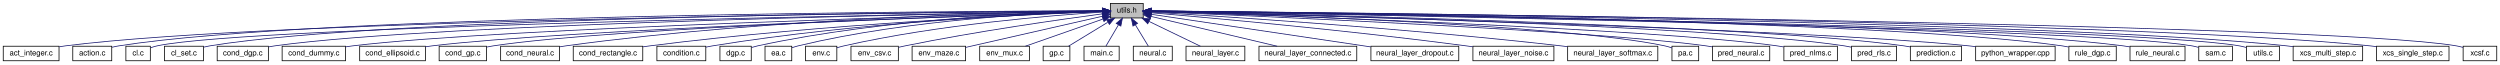
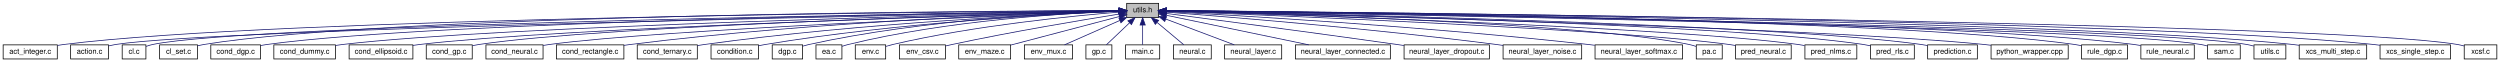
- <svg xmlns="http://www.w3.org/2000/svg" xmlns:xlink="http://www.w3.org/1999/xlink" width="3272pt" height="84pt" viewBox="0.00 0.00 3271.50 84.00">
+ <svg xmlns="http://www.w3.org/2000/svg" xmlns:xlink="http://www.w3.org/1999/xlink" width="3371pt" height="84pt" viewBox="0.00 0.00 3370.50 84.00">
  <g id="graph0" class="graph" transform="scale(1 1) rotate(0) translate(4 80)">
    <g id="node1" class="node">
-       <polygon fill="#bfbfbf" stroke="#000000" points="1449,-56.5 1449,-75.5 1492,-75.5 1492,-56.5 1449,-56.5" />
-       <text text-anchor="middle" x="1470.5" y="-63.5" font-family="Helvetica,sans-Serif" font-size="10.00" fill="#000000">utils.h</text>
+       <polygon fill="#bfbfbf" stroke="#000000" points="1515,-56.5 1515,-75.5 1558,-75.5 1558,-56.5 1515,-56.5" />
+       <text text-anchor="middle" x="1536.5" y="-63.5" font-family="Helvetica,sans-Serif" font-size="10.00" fill="#000000">utils.h</text>
    </g>
    <g id="node2" class="node">
      <g id="a_node2">
        <a xlink:href="act__integer_8c.html" target="_top" xlink:title="integer action functions. ">
          <polygon fill="none" stroke="#000000" points="0,-.5 0,-19.5 73,-19.5 73,-.5 0,-.5" />
          <text text-anchor="middle" x="36.5" y="-7.5" font-family="Helvetica,sans-Serif" font-size="10.00" fill="#000000">act_integer.c</text>
        </a>
      </g>
    </g>
    <g id="edge1" class="edge">
-       <path fill="none" stroke="#191970" d="M1438.487,-65.747C1257.076,-64.191 356.541,-54.808 81.5,-20 78.8,-19.658 76.024,-19.231 73.239,-18.747" />
-       <polygon fill="#191970" stroke="#191970" points="1438.664,-69.249 1448.693,-65.833 1438.723,-62.249 1438.664,-69.249" />
+       <path fill="none" stroke="#191970" d="M1504.451,-65.802C1317.907,-64.528 370.382,-56.34 81.5,-20 78.8,-19.66 76.024,-19.235 73.239,-18.752" />
+       <polygon fill="#191970" stroke="#191970" points="1504.659,-69.304 1514.682,-65.87 1504.705,-62.304 1504.659,-69.304" />
    </g>
    <g id="node3" class="node">
      <g id="a_node3">
        <a xlink:href="action_8c.html" target="_top" xlink:title="Interface for classifier actions. ">
          <polygon fill="none" stroke="#000000" points="91,-.5 91,-19.5 142,-19.5 142,-.5 91,-.5" />
          <text text-anchor="middle" x="116.5" y="-7.5" font-family="Helvetica,sans-Serif" font-size="10.00" fill="#000000">action.c</text>
        </a>
      </g>
    </g>
    <g id="edge2" class="edge">
-       <path fill="none" stroke="#191970" d="M1438.69,-65.939C1263.105,-65.446 410.875,-60.948 151.5,-20 148.504,-19.527 145.401,-18.88 142.336,-18.14" />
-       <polygon fill="#191970" stroke="#191970" points="1438.809,-69.44 1448.818,-65.966 1438.827,-62.44 1438.809,-69.44" />
+       <path fill="none" stroke="#191970" d="M1504.648,-65.41C1310.402,-61.751 289.052,-41.599 151.5,-20 148.503,-19.529 145.4,-18.884 142.335,-18.145" />
+       <polygon fill="#191970" stroke="#191970" points="1504.702,-68.912 1514.766,-65.6 1504.833,-61.913 1504.702,-68.912" />
    </g>
    <g id="node4" class="node">
      <g id="a_node4">
        <a xlink:href="cl_8c.html" target="_top" xlink:title="Functions operating on classifiers. ">
          <polygon fill="none" stroke="#000000" points="160.5,-.5 160.5,-19.5 192.5,-19.5 192.5,-.5 160.5,-.5" />
          <text text-anchor="middle" x="176.5" y="-7.5" font-family="Helvetica,sans-Serif" font-size="10.00" fill="#000000">cl.c</text>
        </a>
      </g>
    </g>
    <g id="edge3" class="edge">
-       <path fill="none" stroke="#191970" d="M1438.719,-65.5C1254.319,-62.515 325.742,-46.27 201.5,-20 198.573,-19.381 195.547,-18.447 192.654,-17.393" />
-       <polygon fill="#191970" stroke="#191970" points="1438.786,-69.002 1448.841,-65.663 1438.899,-62.003 1438.786,-69.002" />
+       <path fill="none" stroke="#191970" d="M1504.58,-65.559C1314.217,-62.844 332.564,-47.589 201.5,-20 198.572,-19.384 195.546,-18.451 192.653,-17.398" />
+       <polygon fill="#191970" stroke="#191970" points="1504.711,-69.061 1514.759,-65.703 1504.81,-62.062 1504.711,-69.061" />
    </g>
    <g id="node5" class="node">
      <g id="a_node5">
        <a xlink:href="cl__set_8c.html" target="_top" xlink:title="Functions operating on sets of classifiers. ">
          <polygon fill="none" stroke="#000000" points="211,-.5 211,-19.5 262,-19.5 262,-.5 211,-.5" />
          <text text-anchor="middle" x="236.5" y="-7.5" font-family="Helvetica,sans-Serif" font-size="10.00" fill="#000000">cl_set.c</text>
        </a>
      </g>
    </g>
    <g id="edge4" class="edge">
-       <path fill="none" stroke="#191970" d="M1438.979,-65.847C1273.625,-64.883 505.049,-58.377 270.5,-20 267.828,-19.563 265.071,-18.981 262.335,-18.316" />
-       <polygon fill="#191970" stroke="#191970" points="1438.967,-69.347 1448.986,-65.903 1439.006,-62.347 1438.967,-69.347" />
+       <path fill="none" stroke="#191970" d="M1504.618,-65.918C1333.097,-65.316 518.626,-60.344 270.5,-20 267.828,-19.566 265.07,-18.985 262.334,-18.321" />
+       <polygon fill="#191970" stroke="#191970" points="1504.743,-69.419 1514.754,-65.951 1504.765,-62.419 1504.743,-69.419" />
    </g>
    <g id="node6" class="node">
      <g id="a_node6">
        <a xlink:href="cond__dgp_8c.html" target="_top" xlink:title="Dynamical GP graph condition functions. ">
          <polygon fill="none" stroke="#000000" points="280,-.5 280,-19.5 347,-19.5 347,-.5 280,-.5" />
          <text text-anchor="middle" x="313.5" y="-7.5" font-family="Helvetica,sans-Serif" font-size="10.00" fill="#000000">cond_dgp.c</text>
        </a>
      </g>
    </g>
    <g id="edge5" class="edge">
-       <path fill="none" stroke="#191970" d="M1438.761,-65.516C1280.226,-62.973 573.119,-50.11 355.5,-20 352.827,-19.63 350.075,-19.167 347.32,-18.643" />
-       <polygon fill="#191970" stroke="#191970" points="1438.754,-69.016 1448.808,-65.675 1438.865,-62.017 1438.754,-69.016" />
+       <path fill="none" stroke="#191970" d="M1504.493,-65.597C1339.814,-63.394 586.761,-51.726 355.5,-20 352.827,-19.633 350.075,-19.172 347.319,-18.65" />
+       <polygon fill="#191970" stroke="#191970" points="1504.854,-69.102 1514.9,-65.734 1504.947,-62.102 1504.854,-69.102" />
    </g>
    <g id="node7" class="node">
      <g id="a_node7">
        <a xlink:href="cond__dummy_8c.html" target="_top" xlink:title="Always-matching dummy condition functions. ">
          <polygon fill="none" stroke="#000000" points="365,-.5 365,-19.5 448,-19.5 448,-.5 365,-.5" />
          <text text-anchor="middle" x="406.5" y="-7.5" font-family="Helvetica,sans-Serif" font-size="10.00" fill="#000000">cond_dummy.c</text>
        </a>
      </g>
    </g>
    <g id="edge6" class="edge">
-       <path fill="none" stroke="#191970" d="M1438.418,-65.184C1288.299,-61.27 654.245,-43.624 457.5,-20 454.454,-19.634 451.318,-19.189 448.169,-18.693" />
-       <polygon fill="#191970" stroke="#191970" points="1438.678,-68.692 1448.765,-65.453 1438.859,-61.695 1438.678,-68.692" />
+       <path fill="none" stroke="#191970" d="M1504.341,-65.285C1348.185,-61.713 667.964,-44.975 457.5,-20 454.454,-19.639 451.317,-19.197 448.167,-18.702" />
+       <polygon fill="#191970" stroke="#191970" points="1504.589,-68.791 1514.665,-65.519 1504.747,-61.793 1504.589,-68.791" />
    </g>
    <g id="node8" class="node">
      <g id="a_node8">
        <a xlink:href="cond__ellipsoid_8c.html" target="_top" xlink:title="Hyperellipsoid condition functions. ">
          <polygon fill="none" stroke="#000000" points="466.5,-.5 466.5,-19.5 552.5,-19.5 552.5,-.5 466.5,-.5" />
          <text text-anchor="middle" x="509.5" y="-7.5" font-family="Helvetica,sans-Serif" font-size="10.00" fill="#000000">cond_ellipsoid.c</text>
        </a>
      </g>
    </g>
    <g id="edge7" class="edge">
-       <path fill="none" stroke="#191970" d="M1438.612,-64.984C1298.505,-60.429 736.75,-41.18 561.5,-20 558.579,-19.647 555.577,-19.226 552.557,-18.76" />
-       <polygon fill="#191970" stroke="#191970" points="1438.581,-68.485 1448.689,-65.31 1438.807,-61.489 1438.581,-68.485" />
+       <path fill="none" stroke="#191970" d="M1504.678,-65.111C1358.5,-60.934 750.491,-42.514 561.5,-20 558.579,-19.652 555.576,-19.235 552.556,-18.771" />
+       <polygon fill="#191970" stroke="#191970" points="1504.675,-68.612 1514.771,-65.398 1504.874,-61.615 1504.675,-68.612" />
    </g>
    <g id="node9" class="node">
      <g id="a_node9">
        <a xlink:href="cond__gp_8c.html" target="_top" xlink:title="Tree GP condition functions. ">
          <polygon fill="none" stroke="#000000" points="570.5,-.5 570.5,-19.5 632.5,-19.5 632.5,-.5 570.5,-.5" />
          <text text-anchor="middle" x="601.5" y="-7.5" font-family="Helvetica,sans-Serif" font-size="10.00" fill="#000000">cond_gp.c</text>
        </a>
      </g>
    </g>
    <g id="edge8" class="edge">
-       <path fill="none" stroke="#191970" d="M1438.468,-65.035C1305.871,-60.916 799.532,-43.917 641.5,-20 638.669,-19.572 635.746,-19.033 632.829,-18.429" />
-       <polygon fill="#191970" stroke="#191970" points="1438.646,-68.542 1448.749,-65.352 1438.861,-61.546 1438.646,-68.542" />
+       <path fill="none" stroke="#191970" d="M1504.2,-65.179C1364.677,-61.502 813.049,-45.605 641.5,-20 638.668,-19.577 635.745,-19.043 632.827,-18.441" />
+       <polygon fill="#191970" stroke="#191970" points="1504.525,-68.688 1514.613,-65.451 1504.708,-61.691 1504.525,-68.688" />
    </g>
    <g id="node10" class="node">
      <g id="a_node10">
        <a xlink:href="cond__neural_8c.html" target="_top" xlink:title="Multi-layer perceptron neural network condition functions. ">
          <polygon fill="none" stroke="#000000" points="651,-.5 651,-19.5 728,-19.5 728,-.5 651,-.5" />
          <text text-anchor="middle" x="689.5" y="-7.5" font-family="Helvetica,sans-Serif" font-size="10.00" fill="#000000">cond_neural.c</text>
        </a>
      </g>
    </g>
    <g id="edge9" class="edge">
-       <path fill="none" stroke="#191970" d="M1438.47,-65.671C1335.86,-64.258 1006.236,-56.943 736.5,-20 733.773,-19.626 730.967,-19.183 728.149,-18.694" />
-       <polygon fill="#191970" stroke="#191970" points="1438.725,-69.174 1448.769,-65.803 1438.814,-62.175 1438.725,-69.174" />
+       <path fill="none" stroke="#191970" d="M1504.762,-64.822C1375.591,-59.927 889.05,-40.493 736.5,-20 733.771,-19.634 730.966,-19.195 728.147,-18.71" />
+       <polygon fill="#191970" stroke="#191970" points="1504.669,-68.321 1514.794,-65.2 1504.933,-61.326 1504.669,-68.321" />
    </g>
    <g id="node11" class="node">
      <g id="a_node11">
        <a xlink:href="cond__rectangle_8c.html" target="_top" xlink:title="Hyperrectangle condition functions. ">
          <polygon fill="none" stroke="#000000" points="746,-.5 746,-19.5 837,-19.5 837,-.5 746,-.5" />
          <text text-anchor="middle" x="791.5" y="-7.5" font-family="Helvetica,sans-Serif" font-size="10.00" fill="#000000">cond_rectangle.c</text>
        </a>
      </g>
    </g>
    <g id="edge10" class="edge">
-       <path fill="none" stroke="#191970" d="M1438.82,-64.855C1346.927,-61.279 1072.462,-48.788 846.5,-20 843.419,-19.608 840.249,-19.157 837.061,-18.669" />
-       <polygon fill="#191970" stroke="#191970" points="1438.736,-68.354 1448.862,-65.239 1439.003,-61.359 1438.736,-68.354" />
+       <path fill="none" stroke="#191970" d="M1504.763,-65.204C1406.466,-62.457 1098.468,-51.733 845.5,-20 842.756,-19.656 839.942,-19.261 837.107,-18.832" />
+       <polygon fill="#191970" stroke="#191970" points="1504.828,-68.707 1514.919,-65.48 1505.018,-61.71 1504.828,-68.707" />
    </g>
    <g id="node12" class="node">
      <g id="a_node12">
-         <a xlink:href="condition_8c.html" target="_top" xlink:title="Interface for classifier conditions. ">
-           <polygon fill="none" stroke="#000000" points="855.5,-.5 855.5,-19.5 919.5,-19.5 919.5,-.5 855.5,-.5" />
-           <text text-anchor="middle" x="887.5" y="-7.5" font-family="Helvetica,sans-Serif" font-size="10.00" fill="#000000">condition.c</text>
+         <a xlink:href="cond__ternary_8c.html" target="_top" xlink:title="Ternary condition functions. ">
+           <polygon fill="none" stroke="#000000" points="855,-.5 855,-19.5 936,-19.5 936,-.5 855,-.5" />
+           <text text-anchor="middle" x="895.5" y="-7.5" font-family="Helvetica,sans-Serif" font-size="10.00" fill="#000000">cond_ternary.c</text>
        </a>
      </g>
    </g>
    <g id="edge11" class="edge">
-       <path fill="none" stroke="#191970" d="M1438.779,-65.02C1354.933,-62.061 1120.688,-51.4 928.5,-20 925.608,-19.527 922.618,-18.958 919.633,-18.335" />
-       <polygon fill="#191970" stroke="#191970" points="1438.808,-68.523 1448.922,-65.366 1439.047,-61.527 1438.808,-68.523" />
+       <path fill="none" stroke="#191970" d="M1504.723,-64.866C1415.939,-61.409 1157.858,-49.393 945.5,-20 942.431,-19.575 939.266,-19.08 936.09,-18.541" />
+       <polygon fill="#191970" stroke="#191970" points="1504.807,-68.371 1514.933,-65.254 1505.073,-61.377 1504.807,-68.371" />
    </g>
    <g id="node13" class="node">
      <g id="a_node13">
-         <a xlink:href="dgp_8c.html" target="_top" xlink:title="An implementation of dynamical GP graphs with fuzzy activation functions. ">
-           <polygon fill="none" stroke="#000000" points="938,-.5 938,-19.5 979,-19.5 979,-.5 938,-.5" />
-           <text text-anchor="middle" x="958.5" y="-7.5" font-family="Helvetica,sans-Serif" font-size="10.00" fill="#000000">dgp.c</text>
+         <a xlink:href="condition_8c.html" target="_top" xlink:title="Interface for classifier conditions. ">
+           <polygon fill="none" stroke="#000000" points="954.5,-.5 954.5,-19.5 1018.5,-19.5 1018.5,-.5 954.5,-.5" />
+           <text text-anchor="middle" x="986.5" y="-7.5" font-family="Helvetica,sans-Serif" font-size="10.00" fill="#000000">condition.c</text>
        </a>
      </g>
    </g>
    <g id="edge12" class="edge">
-       <path fill="none" stroke="#191970" d="M1438.4,-65.559C1360.312,-63.923 1154.574,-56.223 987.5,-20 984.793,-19.413 981.99,-18.652 979.241,-17.812" />
-       <polygon fill="#191970" stroke="#191970" points="1438.49,-69.061 1448.554,-65.752 1438.623,-62.063 1438.49,-69.061" />
+       <path fill="none" stroke="#191970" d="M1504.305,-64.758C1423.574,-61.282 1206.186,-49.695 1027.5,-20 1024.609,-19.52 1021.62,-18.945 1018.635,-18.318" />
+       <polygon fill="#191970" stroke="#191970" points="1504.634,-68.274 1514.772,-65.195 1504.927,-61.281 1504.634,-68.274" />
    </g>
    <g id="node14" class="node">
      <g id="a_node14">
-         <a xlink:href="ea_8c.html" target="_top" xlink:title="Evolutionary algorithm functions. ">
-           <polygon fill="none" stroke="#000000" points="997,-.5 997,-19.5 1032,-19.5 1032,-.5 997,-.5" />
-           <text text-anchor="middle" x="1014.5" y="-7.5" font-family="Helvetica,sans-Serif" font-size="10.00" fill="#000000">ea.c</text>
+         <a xlink:href="dgp_8c.html" target="_top" xlink:title="An implementation of dynamical GP graphs with fuzzy activation functions. ">
+           <polygon fill="none" stroke="#000000" points="1037,-.5 1037,-19.5 1078,-19.5 1078,-.5 1037,-.5" />
+           <text text-anchor="middle" x="1057.5" y="-7.5" font-family="Helvetica,sans-Serif" font-size="10.00" fill="#000000">dgp.c</text>
        </a>
      </g>
    </g>
    <g id="edge13" class="edge">
-       <path fill="none" stroke="#191970" d="M1438.453,-65.41C1366.353,-63.471 1186.279,-55.192 1040.5,-20 1037.773,-19.342 1034.947,-18.468 1032.208,-17.511" />
-       <polygon fill="#191970" stroke="#191970" points="1438.601,-68.915 1448.684,-65.662 1438.773,-61.917 1438.601,-68.915" />
+       <path fill="none" stroke="#191970" d="M1504.579,-65.252C1430.354,-62.968 1240.733,-53.998 1086.5,-20 1083.796,-19.404 1080.993,-18.637 1078.245,-17.794" />
+       <polygon fill="#191970" stroke="#191970" points="1504.578,-68.753 1514.675,-65.542 1504.78,-61.756 1504.578,-68.753" />
    </g>
    <g id="node15" class="node">
      <g id="a_node15">
-         <a xlink:href="env_8c.html" target="_top" xlink:title="Built-in problem environment interface. ">
-           <polygon fill="none" stroke="#000000" points="1050,-.5 1050,-19.5 1091,-19.5 1091,-.5 1050,-.5" />
-           <text text-anchor="middle" x="1070.5" y="-7.5" font-family="Helvetica,sans-Serif" font-size="10.00" fill="#000000">env.c</text>
+         <a xlink:href="ea_8c.html" target="_top" xlink:title="Evolutionary algorithm functions. ">
+           <polygon fill="none" stroke="#000000" points="1096,-.5 1096,-19.5 1131,-19.5 1131,-.5 1096,-.5" />
+           <text text-anchor="middle" x="1113.5" y="-7.5" font-family="Helvetica,sans-Serif" font-size="10.00" fill="#000000">ea.c</text>
        </a>
      </g>
    </g>
    <g id="edge14" class="edge">
-       <path fill="none" stroke="#191970" d="M1438.663,-64.172C1374.167,-60.003 1223.738,-47.91 1100.5,-20 1097.394,-19.297 1094.156,-18.399 1091.005,-17.43" />
-       <polygon fill="#191970" stroke="#191970" points="1438.772,-67.685 1448.972,-64.817 1439.21,-60.699 1438.772,-67.685" />
+       <path fill="none" stroke="#191970" d="M1504.563,-65.018C1436.501,-62.337 1272.524,-52.731 1139.5,-20 1136.776,-19.33 1133.952,-18.45 1131.213,-17.49" />
+       <polygon fill="#191970" stroke="#191970" points="1504.521,-68.519 1514.643,-65.392 1504.78,-61.524 1504.521,-68.519" />
    </g>
    <g id="node16" class="node">
      <g id="a_node16">
-         <a xlink:href="env__csv_8c.html" target="_top" xlink:title="CSV input file handling functions. ">
-           <polygon fill="none" stroke="#000000" points="1109.5,-.5 1109.5,-19.5 1171.5,-19.5 1171.5,-.5 1109.5,-.5" />
-           <text text-anchor="middle" x="1140.5" y="-7.5" font-family="Helvetica,sans-Serif" font-size="10.00" fill="#000000">env_csv.c</text>
+         <a xlink:href="env_8c.html" target="_top" xlink:title="Built-in problem environment interface. ">
+           <polygon fill="none" stroke="#000000" points="1149,-.5 1149,-19.5 1190,-19.5 1190,-.5 1149,-.5" />
+           <text text-anchor="middle" x="1169.5" y="-7.5" font-family="Helvetica,sans-Serif" font-size="10.00" fill="#000000">env.c</text>
        </a>
      </g>
    </g>
    <g id="edge15" class="edge">
-       <path fill="none" stroke="#191970" d="M1438.703,-61.886C1385.162,-54.751 1273.725,-39.009 1180.5,-20 1177.695,-19.428 1174.789,-18.791 1171.884,-18.122" />
-       <polygon fill="#191970" stroke="#191970" points="1438.547,-65.396 1448.919,-63.236 1439.464,-58.456 1438.547,-65.396" />
+       <path fill="none" stroke="#191970" d="M1504.966,-63.666C1444.897,-58.787 1310.179,-45.764 1199.5,-20 1196.399,-19.278 1193.163,-18.37 1190.012,-17.397" />
+       <polygon fill="#191970" stroke="#191970" points="1504.712,-67.157 1514.957,-64.458 1505.265,-60.179 1504.712,-67.157" />
    </g>
    <g id="node17" class="node">
      <g id="a_node17">
-         <a xlink:href="env__maze_8c.html" target="_top" xlink:title="The discrete maze problem environment module. ">
-           <polygon fill="none" stroke="#000000" points="1189.5,-.5 1189.5,-19.5 1259.5,-19.5 1259.5,-.5 1189.5,-.5" />
-           <text text-anchor="middle" x="1224.5" y="-7.5" font-family="Helvetica,sans-Serif" font-size="10.00" fill="#000000">env_maze.c</text>
+         <a xlink:href="env__csv_8c.html" target="_top" xlink:title="CSV input file handling functions. ">
+           <polygon fill="none" stroke="#000000" points="1208.5,-.5 1208.5,-19.5 1270.5,-19.5 1270.5,-.5 1208.5,-.5" />
+           <text text-anchor="middle" x="1239.5" y="-7.5" font-family="Helvetica,sans-Serif" font-size="10.00" fill="#000000">env_csv.c</text>
        </a>
      </g>
    </g>
    <g id="edge16" class="edge">
-       <path fill="none" stroke="#191970" d="M1438.634,-58.746C1392.503,-48.245 1307.417,-28.875 1259.56,-17.981" />
-       <polygon fill="#191970" stroke="#191970" points="1438.142,-62.223 1448.669,-61.03 1439.696,-55.398 1438.142,-62.223" />
+       <path fill="none" stroke="#191970" d="M1504.822,-61.041C1456.174,-53.264 1360.225,-37.294 1279.5,-20 1276.7,-19.4 1273.799,-18.744 1270.896,-18.063" />
+       <polygon fill="#191970" stroke="#191970" points="1504.316,-64.504 1514.742,-62.617 1505.415,-57.591 1504.316,-64.504" />
    </g>
    <g id="node18" class="node">
      <g id="a_node18">
-         <a xlink:href="env__mux_8c.html" target="_top" xlink:title="The real multiplexer problem environment. ">
-           <polygon fill="none" stroke="#000000" points="1278,-.5 1278,-19.5 1343,-19.5 1343,-.5 1278,-.5" />
-           <text text-anchor="middle" x="1310.5" y="-7.5" font-family="Helvetica,sans-Serif" font-size="10.00" fill="#000000">env_mux.c</text>
+         <a xlink:href="env__maze_8c.html" target="_top" xlink:title="The discrete maze problem environment module. ">
+           <polygon fill="none" stroke="#000000" points="1288.5,-.5 1288.5,-19.5 1358.5,-19.5 1358.5,-.5 1288.5,-.5" />
+           <text text-anchor="middle" x="1323.5" y="-7.5" font-family="Helvetica,sans-Serif" font-size="10.00" fill="#000000">env_maze.c</text>
        </a>
      </g>
    </g>
    <g id="edge17" class="edge">
-       <path fill="none" stroke="#191970" d="M1439.137,-55.023C1409.661,-44.706 1365.989,-29.421 1337.884,-19.584" />
-       <polygon fill="#191970" stroke="#191970" points="1438.327,-58.447 1448.922,-58.448 1440.639,-51.84 1438.327,-58.447" />
+       <path fill="none" stroke="#191970" d="M1505.11,-57.747C1465.969,-47.457 1399.26,-29.918 1358.505,-19.203" />
+       <polygon fill="#191970" stroke="#191970" points="1504.343,-61.164 1514.904,-60.322 1506.123,-54.395 1504.343,-61.164" />
    </g>
    <g id="node19" class="node">
      <g id="a_node19">
-         <a xlink:href="gp_8c.html" target="_top" xlink:title="An implementation of GP trees based upon TinyGP. ">
-           <polygon fill="none" stroke="#000000" points="1361,-.5 1361,-19.5 1396,-19.5 1396,-.5 1361,-.5" />
-           <text text-anchor="middle" x="1378.5" y="-7.5" font-family="Helvetica,sans-Serif" font-size="10.00" fill="#000000">gp.c</text>
+         <a xlink:href="env__mux_8c.html" target="_top" xlink:title="The real multiplexer problem environment. ">
+           <polygon fill="none" stroke="#000000" points="1377,-.5 1377,-19.5 1442,-19.5 1442,-.5 1377,-.5" />
+           <text text-anchor="middle" x="1409.5" y="-7.5" font-family="Helvetica,sans-Serif" font-size="10.00" fill="#000000">env_mux.c</text>
        </a>
      </g>
    </g>
    <g id="edge18" class="edge">
-       <path fill="none" stroke="#191970" d="M1445.478,-50.769C1429.175,-40.846 1408.399,-28.199 1394.341,-19.643" />
-       <polygon fill="#191970" stroke="#191970" points="1444.113,-54.036 1454.475,-56.245 1447.753,-48.056 1444.113,-54.036" />
+       <path fill="none" stroke="#191970" d="M1505.61,-52.379C1482.551,-42.212 1451.62,-28.573 1431.149,-19.546" />
+       <polygon fill="#191970" stroke="#191970" points="1504.394,-55.668 1514.956,-56.5 1507.218,-49.263 1504.394,-55.668" />
    </g>
    <g id="node20" class="node">
      <g id="a_node20">
-         <a xlink:href="main_8c.html" target="_top" xlink:title="Main function for stand-alone binary execution. ">
-           <polygon fill="none" stroke="#000000" points="1414.5,-.5 1414.5,-19.5 1460.5,-19.5 1460.5,-.5 1414.5,-.5" />
-           <text text-anchor="middle" x="1437.5" y="-7.5" font-family="Helvetica,sans-Serif" font-size="10.00" fill="#000000">main.c</text>
+         <a xlink:href="gp_8c.html" target="_top" xlink:title="An implementation of GP trees based upon TinyGP. ">
+           <polygon fill="none" stroke="#000000" points="1460,-.5 1460,-19.5 1495,-19.5 1495,-.5 1460,-.5" />
+           <text text-anchor="middle" x="1477.5" y="-7.5" font-family="Helvetica,sans-Serif" font-size="10.00" fill="#000000">gp.c</text>
        </a>
      </g>
    </g>
    <g id="edge19" class="edge">
-       <path fill="none" stroke="#191970" d="M1459.675,-47.63C1454.17,-38.289 1447.706,-27.32 1443.182,-19.643" />
-       <polygon fill="#191970" stroke="#191970" points="1456.659,-49.407 1464.752,-56.245 1462.69,-45.853 1456.659,-49.407" />
+       <path fill="none" stroke="#191970" d="M1518.969,-49.361C1508.762,-39.673 1496.253,-27.799 1487.659,-19.643" />
+       <polygon fill="#191970" stroke="#191970" points="1516.56,-51.9 1526.223,-56.245 1521.379,-46.823 1516.56,-51.9" />
    </g>
    <g id="node21" class="node">
      <g id="a_node21">
-         <a xlink:href="neural_8c.html" target="_top" xlink:title="An implementation of a multi-layer perceptron neural network. ">
-           <polygon fill="none" stroke="#000000" points="1479,-.5 1479,-19.5 1530,-19.5 1530,-.5 1479,-.5" />
-           <text text-anchor="middle" x="1504.5" y="-7.5" font-family="Helvetica,sans-Serif" font-size="10.00" fill="#000000">neural.c</text>
+         <a xlink:href="main_8c.html" target="_top" xlink:title="Main function for stand-alone binary execution. ">
+           <polygon fill="none" stroke="#000000" points="1513.5,-.5 1513.5,-19.5 1559.5,-19.5 1559.5,-.5 1513.5,-.5" />
+           <text text-anchor="middle" x="1536.5" y="-7.5" font-family="Helvetica,sans-Serif" font-size="10.00" fill="#000000">main.c</text>
        </a>
      </g>
    </g>
    <g id="edge20" class="edge">
-       <path fill="none" stroke="#191970" d="M1481.653,-47.63C1487.325,-38.289 1493.985,-27.32 1498.646,-19.643" />
-       <polygon fill="#191970" stroke="#191970" points="1478.62,-45.881 1476.422,-56.245 1484.604,-49.514 1478.62,-45.881" />
+       <path fill="none" stroke="#191970" d="M1536.5,-46.157C1536.5,-37.155 1536.5,-26.92 1536.5,-19.643" />
+       <polygon fill="#191970" stroke="#191970" points="1533,-46.245 1536.5,-56.245 1540,-46.246 1533,-46.245" />
    </g>
    <g id="node22" class="node">
      <g id="a_node22">
-         <a xlink:href="neural__layer_8c.html" target="_top" xlink:title="Interface for neural network layers. ">
-           <polygon fill="none" stroke="#000000" points="1548,-.5 1548,-19.5 1625,-19.5 1625,-.5 1548,-.5" />
-           <text text-anchor="middle" x="1586.5" y="-7.5" font-family="Helvetica,sans-Serif" font-size="10.00" fill="#000000">neural_layer.c</text>
+         <a xlink:href="neural_8c.html" target="_top" xlink:title="An implementation of a multi-layer perceptron neural network. ">
+           <polygon fill="none" stroke="#000000" points="1578,-.5 1578,-19.5 1629,-19.5 1629,-.5 1578,-.5" />
+           <text text-anchor="middle" x="1603.5" y="-7.5" font-family="Helvetica,sans-Serif" font-size="10.00" fill="#000000">neural.c</text>
        </a>
      </g>
    </g>
    <g id="edge21" class="edge">
-       <path fill="none" stroke="#191970" d="M1499.554,-51.974C1520.556,-41.835 1548.369,-28.408 1566.819,-19.501" />
-       <polygon fill="#191970" stroke="#191970" points="1497.925,-48.874 1490.441,-56.373 1500.968,-55.178 1497.925,-48.874" />
+       <path fill="none" stroke="#191970" d="M1556.068,-49.645C1567.72,-39.906 1582.108,-27.88 1591.963,-19.643" />
+       <polygon fill="#191970" stroke="#191970" points="1553.599,-47.147 1548.17,-56.245 1558.088,-52.518 1553.599,-47.147" />
    </g>
    <g id="node23" class="node">
      <g id="a_node23">
-         <a xlink:href="neural__layer__connected_8c.html" target="_top" xlink:title="An implementation of a fully-connected layer of perceptrons. ">
-           <polygon fill="none" stroke="#000000" points="1643.5,-.5 1643.5,-19.5 1771.5,-19.5 1771.5,-.5 1643.5,-.5" />
-           <text text-anchor="middle" x="1707.5" y="-7.5" font-family="Helvetica,sans-Serif" font-size="10.00" fill="#000000">neural_layer_connected.c</text>
+         <a xlink:href="neural__layer_8c.html" target="_top" xlink:title="Interface for neural network layers. ">
+           <polygon fill="none" stroke="#000000" points="1647,-.5 1647,-19.5 1724,-19.5 1724,-.5 1647,-.5" />
+           <text text-anchor="middle" x="1685.5" y="-7.5" font-family="Helvetica,sans-Serif" font-size="10.00" fill="#000000">neural_layer.c</text>
        </a>
      </g>
    </g>
    <g id="edge22" class="edge">
-       <path fill="none" stroke="#191970" d="M1502.205,-58.508C1544.837,-48.435 1620.657,-30.52 1667.263,-19.508" />
-       <polygon fill="#191970" stroke="#191970" points="1501.299,-55.126 1492.372,-60.832 1502.909,-61.939 1501.299,-55.126" />
+       <path fill="none" stroke="#191970" d="M1567.677,-54.283C1595.095,-43.978 1634.511,-29.164 1660.063,-19.56" />
+       <polygon fill="#191970" stroke="#191970" points="1566.295,-51.063 1558.166,-57.857 1568.758,-57.615 1566.295,-51.063" />
    </g>
    <g id="node24" class="node">
      <g id="a_node24">
-         <a xlink:href="neural__layer__dropout_8c.html" target="_top" xlink:title="An implementation of a dropout layer. ">
-           <polygon fill="none" stroke="#000000" points="1790,-.5 1790,-19.5 1905,-19.5 1905,-.5 1790,-.5" />
-           <text text-anchor="middle" x="1847.5" y="-7.5" font-family="Helvetica,sans-Serif" font-size="10.00" fill="#000000">neural_layer_dropout.c</text>
+         <a xlink:href="neural__layer__connected_8c.html" target="_top" xlink:title="An implementation of a fully-connected layer of perceptrons. ">
+           <polygon fill="none" stroke="#000000" points="1742.5,-.5 1742.5,-19.5 1870.5,-19.5 1870.5,-.5 1742.5,-.5" />
+           <text text-anchor="middle" x="1806.5" y="-7.5" font-family="Helvetica,sans-Serif" font-size="10.00" fill="#000000">neural_layer_connected.c</text>
        </a>
      </g>
    </g>
    <g id="edge23" class="edge">
-       <path fill="none" stroke="#191970" d="M1502.338,-61.285C1558.508,-52.964 1678.879,-35.123 1780.5,-20 1783.524,-19.55 1786.626,-19.088 1789.757,-18.622" />
-       <polygon fill="#191970" stroke="#191970" points="1501.679,-57.844 1492.3,-62.772 1502.705,-64.769 1501.679,-57.844" />
+       <path fill="none" stroke="#191970" d="M1568.161,-59.433C1615.7,-49.573 1705.771,-30.892 1760.543,-19.532" />
+       <polygon fill="#191970" stroke="#191970" points="1567.22,-56.054 1558.139,-61.512 1568.641,-62.908 1567.22,-56.054" />
    </g>
    <g id="node25" class="node">
      <g id="a_node25">
-         <a xlink:href="neural__layer__noise_8c.html" target="_top" xlink:title="An implementation of a Gaussian noise adding layer. ">
-           <polygon fill="none" stroke="#000000" points="1923.5,-.5 1923.5,-19.5 2029.5,-19.5 2029.5,-.5 1923.5,-.5" />
-           <text text-anchor="middle" x="1976.5" y="-7.5" font-family="Helvetica,sans-Serif" font-size="10.00" fill="#000000">neural_layer_noise.c</text>
+         <a xlink:href="neural__layer__dropout_8c.html" target="_top" xlink:title="An implementation of a dropout layer. ">
+           <polygon fill="none" stroke="#000000" points="1889,-.5 1889,-19.5 2004,-19.5 2004,-.5 1889,-.5" />
+           <text text-anchor="middle" x="1946.5" y="-7.5" font-family="Helvetica,sans-Serif" font-size="10.00" fill="#000000">neural_layer_dropout.c</text>
        </a>
      </g>
    </g>
    <g id="edge24" class="edge">
-       <path fill="none" stroke="#191970" d="M1502.642,-63.3C1575.872,-57.009 1760.678,-40.357 1914.5,-20 1917.418,-19.614 1920.411,-19.198 1923.429,-18.763" />
-       <polygon fill="#191970" stroke="#191970" points="1501.932,-59.847 1492.266,-64.185 1502.527,-66.822 1501.932,-59.847" />
+       <path fill="none" stroke="#191970" d="M1568.256,-61.901C1628.824,-54.048 1765.019,-36.219 1879.5,-20 1882.528,-19.571 1885.631,-19.126 1888.764,-18.673" />
+       <polygon fill="#191970" stroke="#191970" points="1567.653,-58.45 1558.186,-63.205 1568.553,-65.392 1567.653,-58.45" />
    </g>
    <g id="node26" class="node">
      <g id="a_node26">
-         <a xlink:href="neural__layer__softmax_8c.html" target="_top" xlink:title="An implementation of a softmax layer. ">
-           <polygon fill="none" stroke="#000000" points="2047.5,-.5 2047.5,-19.5 2165.5,-19.5 2165.5,-.5 2047.5,-.5" />
-           <text text-anchor="middle" x="2106.5" y="-7.5" font-family="Helvetica,sans-Serif" font-size="10.00" fill="#000000">neural_layer_softmax.c</text>
+         <a xlink:href="neural__layer__noise_8c.html" target="_top" xlink:title="An implementation of a Gaussian noise adding layer. ">
+           <polygon fill="none" stroke="#000000" points="2022.5,-.5 2022.5,-19.5 2128.5,-19.5 2128.5,-.5 2022.5,-.5" />
+           <text text-anchor="middle" x="2075.5" y="-7.5" font-family="Helvetica,sans-Serif" font-size="10.00" fill="#000000">neural_layer_noise.c</text>
        </a>
      </g>
    </g>
    <g id="edge25" class="edge">
-       <path fill="none" stroke="#191970" d="M1502.422,-64.147C1588.9,-58.969 1834.884,-43.192 2038.5,-20 2041.345,-19.676 2044.255,-19.325 2047.192,-18.954" />
-       <polygon fill="#191970" stroke="#191970" points="1501.992,-60.666 1492.217,-64.753 1502.407,-67.654 1501.992,-60.666" />
+       <path fill="none" stroke="#191970" d="M1568.424,-63.629C1645.245,-57.769 1846.425,-41.508 2013.5,-20 2016.42,-19.624 2019.413,-19.216 2022.432,-18.788" />
+       <polygon fill="#191970" stroke="#191970" points="1568.133,-60.141 1558.426,-64.386 1568.662,-67.121 1568.133,-60.141" />
    </g>
    <g id="node27" class="node">
      <g id="a_node27">
-         <a xlink:href="pa_8c.html" target="_top" xlink:title="Prediction array functions. ">
-           <polygon fill="none" stroke="#000000" points="2184,-.5 2184,-19.5 2219,-19.5 2219,-.5 2184,-.5" />
-           <text text-anchor="middle" x="2201.5" y="-7.5" font-family="Helvetica,sans-Serif" font-size="10.00" fill="#000000">pa.c</text>
+         <a xlink:href="neural__layer__softmax_8c.html" target="_top" xlink:title="An implementation of a softmax layer. ">
+           <polygon fill="none" stroke="#000000" points="2146.5,-.5 2146.5,-19.5 2264.5,-19.5 2264.5,-.5 2146.5,-.5" />
+           <text text-anchor="middle" x="2205.5" y="-7.5" font-family="Helvetica,sans-Serif" font-size="10.00" fill="#000000">neural_layer_softmax.c</text>
        </a>
      </g>
    </g>
    <g id="edge26" class="edge">
-       <path fill="none" stroke="#191970" d="M1502.285,-65.143C1621.701,-61.734 2043.378,-47.945 2174.5,-20 2177.629,-19.333 2180.881,-18.375 2183.999,-17.312" />
-       <polygon fill="#191970" stroke="#191970" points="1501.9,-61.652 1492.002,-65.432 1502.097,-68.65 1501.9,-61.652" />
+       <path fill="none" stroke="#191970" d="M1568.159,-64.356C1657.706,-59.537 1920.388,-44.243 2137.5,-20 2140.346,-19.682 2143.256,-19.336 2146.193,-18.97" />
+       <polygon fill="#191970" stroke="#191970" points="1567.911,-60.864 1558.112,-64.891 1568.284,-67.854 1567.911,-60.864" />
    </g>
    <g id="node28" class="node">
      <g id="a_node28">
-         <a xlink:href="pred__neural_8c.html" target="_top" xlink:title="Multi-layer perceptron neural network prediction functions. ">
-           <polygon fill="none" stroke="#000000" points="2237,-.5 2237,-19.5 2312,-19.5 2312,-.5 2237,-.5" />
-           <text text-anchor="middle" x="2274.5" y="-7.5" font-family="Helvetica,sans-Serif" font-size="10.00" fill="#000000">pred_neural.c</text>
+         <a xlink:href="pa_8c.html" target="_top" xlink:title="Prediction array functions. ">
+           <polygon fill="none" stroke="#000000" points="2283,-.5 2283,-19.5 2318,-19.5 2318,-.5 2283,-.5" />
+           <text text-anchor="middle" x="2300.5" y="-7.5" font-family="Helvetica,sans-Serif" font-size="10.00" fill="#000000">pa.c</text>
        </a>
      </g>
    </g>
    <g id="edge27" class="edge">
-       <path fill="none" stroke="#191970" d="M1502.171,-64.728C1626.93,-59.615 2084.628,-39.884 2228.5,-20 2231.253,-19.62 2234.085,-19.164 2236.928,-18.659" />
-       <polygon fill="#191970" stroke="#191970" points="1501.976,-61.233 1492.127,-65.137 1502.261,-68.227 1501.976,-61.233" />
+       <path fill="none" stroke="#191970" d="M1568.574,-65.243C1691.934,-62.138 2135.772,-49.143 2273.5,-20 2276.532,-19.358 2279.679,-18.441 2282.708,-17.419" />
+       <polygon fill="#191970" stroke="#191970" points="1568.208,-61.751 1558.298,-65.497 1568.381,-68.749 1568.208,-61.751" />
    </g>
    <g id="node29" class="node">
      <g id="a_node29">
-         <a xlink:href="pred__nlms_8c.html" target="_top" xlink:title="Normalised least mean squares prediction functions. ">
-           <polygon fill="none" stroke="#000000" points="2330.5,-.5 2330.5,-19.5 2400.5,-19.5 2400.5,-.5 2330.5,-.5" />
-           <text text-anchor="middle" x="2365.5" y="-7.5" font-family="Helvetica,sans-Serif" font-size="10.00" fill="#000000">pred_nlms.c</text>
+         <a xlink:href="pred__neural_8c.html" target="_top" xlink:title="Multi-layer perceptron neural network prediction functions. ">
+           <polygon fill="none" stroke="#000000" points="2336,-.5 2336,-19.5 2411,-19.5 2411,-.5 2336,-.5" />
+           <text text-anchor="middle" x="2373.5" y="-7.5" font-family="Helvetica,sans-Serif" font-size="10.00" fill="#000000">pred_neural.c</text>
        </a>
      </g>
    </g>
    <g id="edge28" class="edge">
-       <path fill="none" stroke="#191970" d="M1502.074,-65.011C1636.101,-60.702 2158.496,-42.761 2321.5,-20 2324.293,-19.61 2327.171,-19.132 2330.054,-18.598" />
-       <polygon fill="#191970" stroke="#191970" points="1501.938,-61.514 1492.055,-65.331 1502.161,-68.51 1501.938,-61.514" />
+       <path fill="none" stroke="#191970" d="M1568.693,-64.799C1697.632,-59.888 2177.03,-40.602 2327.5,-20 2330.253,-19.623 2333.086,-19.17 2335.93,-18.667" />
+       <polygon fill="#191970" stroke="#191970" points="1568.189,-61.316 1558.329,-65.192 1568.454,-68.311 1568.189,-61.316" />
    </g>
    <g id="node30" class="node">
      <g id="a_node30">
-         <a xlink:href="pred__rls_8c.html" target="_top" xlink:title="Recursive least mean squares prediction functions. ">
-           <polygon fill="none" stroke="#000000" points="2419,-.5 2419,-19.5 2478,-19.5 2478,-.5 2419,-.5" />
-           <text text-anchor="middle" x="2448.5" y="-7.5" font-family="Helvetica,sans-Serif" font-size="10.00" fill="#000000">pred_rls.c</text>
+         <a xlink:href="pred__nlms_8c.html" target="_top" xlink:title="Normalised least mean squares prediction functions. ">
+           <polygon fill="none" stroke="#000000" points="2429.5,-.5 2429.5,-19.5 2499.5,-19.5 2499.5,-.5 2429.5,-.5" />
+           <text text-anchor="middle" x="2464.5" y="-7.5" font-family="Helvetica,sans-Serif" font-size="10.00" fill="#000000">pred_nlms.c</text>
        </a>
      </g>
    </g>
    <g id="edge29" class="edge">
-       <path fill="none" stroke="#191970" d="M1502.535,-65.3C1645.825,-62.036 2228.817,-47.303 2409.5,-20 2412.541,-19.541 2415.689,-18.944 2418.817,-18.27" />
-       <polygon fill="#191970" stroke="#191970" points="1502.165,-61.807 1492.246,-65.532 1502.323,-68.806 1502.165,-61.807" />
+       <path fill="none" stroke="#191970" d="M1568.39,-65.075C1706.145,-60.964 2250.799,-43.522 2420.5,-20 2423.293,-19.613 2426.171,-19.137 2429.055,-18.605" />
+       <polygon fill="#191970" stroke="#191970" points="1568.001,-61.584 1558.109,-65.379 1568.208,-68.582 1568.001,-61.584" />
    </g>
    <g id="node31" class="node">
      <g id="a_node31">
-         <a xlink:href="prediction_8c.html" target="_top" xlink:title="Interface for classifier predictions. ">
-           <polygon fill="none" stroke="#000000" points="2496,-.5 2496,-19.5 2563,-19.5 2563,-.5 2496,-.5" />
-           <text text-anchor="middle" x="2529.5" y="-7.5" font-family="Helvetica,sans-Serif" font-size="10.00" fill="#000000">prediction.c</text>
+         <a xlink:href="pred__rls_8c.html" target="_top" xlink:title="Recursive least mean squares prediction functions. ">
+           <polygon fill="none" stroke="#000000" points="2518,-.5 2518,-19.5 2577,-19.5 2577,-.5 2518,-.5" />
+           <text text-anchor="middle" x="2547.5" y="-7.5" font-family="Helvetica,sans-Serif" font-size="10.00" fill="#000000">pred_rls.c</text>
        </a>
      </g>
    </g>
    <g id="edge30" class="edge">
-       <path fill="none" stroke="#191970" d="M1502.731,-65.361C1653.545,-62.244 2290.493,-47.657 2487.5,-20 2490.172,-19.625 2492.923,-19.157 2495.678,-18.631" />
-       <polygon fill="#191970" stroke="#191970" points="1502.263,-61.869 1492.336,-65.573 1502.406,-68.868 1502.263,-61.869" />
+       <path fill="none" stroke="#191970" d="M1568.259,-65.367C1714.142,-62.327 2320.864,-48.195 2508.5,-20 2511.541,-19.543 2514.689,-18.948 2517.818,-18.275" />
+       <polygon fill="#191970" stroke="#191970" points="1568.112,-61.869 1558.187,-65.575 1568.257,-68.868 1568.112,-61.869" />
    </g>
    <g id="node32" class="node">
      <g id="a_node32">
-         <a xlink:href="python__wrapper_8cpp.html" target="_top" xlink:title="Python library wrapper functions. ">
-           <polygon fill="none" stroke="#000000" points="2581.5,-.5 2581.5,-19.5 2685.5,-19.5 2685.5,-.5 2581.5,-.5" />
-           <text text-anchor="middle" x="2633.5" y="-7.5" font-family="Helvetica,sans-Serif" font-size="10.00" fill="#000000">python_wrapper.cpp</text>
+         <a xlink:href="prediction_8c.html" target="_top" xlink:title="Interface for classifier predictions. ">
+           <polygon fill="none" stroke="#000000" points="2595,-.5 2595,-19.5 2662,-19.5 2662,-.5 2595,-.5" />
+           <text text-anchor="middle" x="2628.5" y="-7.5" font-family="Helvetica,sans-Serif" font-size="10.00" fill="#000000">prediction.c</text>
        </a>
      </g>
    </g>
    <g id="edge31" class="edge">
-       <path fill="none" stroke="#191970" d="M1502.814,-65.179C1661.242,-61.073 2356.945,-42.086 2572.5,-20 2575.383,-19.705 2578.335,-19.36 2581.312,-18.981" />
-       <polygon fill="#191970" stroke="#191970" points="1502.256,-61.692 1492.35,-65.449 1502.437,-68.69 1502.256,-61.692" />
+       <path fill="none" stroke="#191970" d="M1568.311,-65.421C1721.309,-62.514 2382.448,-48.498 2586.5,-20 2589.172,-19.627 2591.924,-19.161 2594.679,-18.635" />
+       <polygon fill="#191970" stroke="#191970" points="1568.119,-61.924 1558.186,-65.612 1568.25,-68.923 1568.119,-61.924" />
    </g>
    <g id="node33" class="node">
      <g id="a_node33">
-         <a xlink:href="rule__dgp_8c.html" target="_top" xlink:title="Dynamical GP graph rule (condition + action) functions. ">
-           <polygon fill="none" stroke="#000000" points="2703.5,-.5 2703.5,-19.5 2765.5,-19.5 2765.5,-.5 2703.5,-.5" />
-           <text text-anchor="middle" x="2734.5" y="-7.5" font-family="Helvetica,sans-Serif" font-size="10.00" fill="#000000">rule_dgp.c</text>
+         <a xlink:href="python__wrapper_8cpp.html" target="_top" xlink:title="Python library wrapper functions. ">
+           <polygon fill="none" stroke="#000000" points="2680.5,-.5 2680.5,-19.5 2784.5,-19.5 2784.5,-.5 2680.5,-.5" />
+           <text text-anchor="middle" x="2732.5" y="-7.5" font-family="Helvetica,sans-Serif" font-size="10.00" fill="#000000">python_wrapper.cpp</text>
        </a>
      </g>
    </g>
    <g id="edge32" class="edge">
-       <path fill="none" stroke="#191970" d="M1502.624,-65.694C1671.146,-63.954 2454.5,-54.133 2694.5,-20 2697.335,-19.597 2700.26,-19.076 2703.179,-18.483" />
-       <polygon fill="#191970" stroke="#191970" points="1502.389,-62.197 1492.425,-65.797 1502.46,-69.196 1502.389,-62.197" />
+       <path fill="none" stroke="#191970" d="M1568.252,-65.238C1728.42,-61.312 2448.785,-42.683 2671.5,-20 2674.383,-19.706 2677.336,-19.363 2680.312,-18.985" />
+       <polygon fill="#191970" stroke="#191970" points="1568.023,-61.742 1558.111,-65.485 1568.194,-68.74 1568.023,-61.742" />
    </g>
    <g id="node34" class="node">
      <g id="a_node34">
-         <a xlink:href="rule__neural_8c.html" target="_top" xlink:title="Neural network rule (condition + action) functions. ">
-           <polygon fill="none" stroke="#000000" points="2783.5,-.5 2783.5,-19.5 2855.5,-19.5 2855.5,-.5 2783.5,-.5" />
-           <text text-anchor="middle" x="2819.5" y="-7.5" font-family="Helvetica,sans-Serif" font-size="10.00" fill="#000000">rule_neural.c</text>
+         <a xlink:href="rule__dgp_8c.html" target="_top" xlink:title="Dynamical GP graph rule (condition + action) functions. ">
+           <polygon fill="none" stroke="#000000" points="2802.5,-.5 2802.5,-19.5 2864.5,-19.5 2864.5,-.5 2802.5,-.5" />
+           <text text-anchor="middle" x="2833.5" y="-7.5" font-family="Helvetica,sans-Serif" font-size="10.00" fill="#000000">rule_dgp.c</text>
        </a>
      </g>
    </g>
    <g id="edge33" class="edge">
-       <path fill="none" stroke="#191970" d="M1502.47,-65.668C1677.106,-63.732 2517.26,-52.837 2774.5,-20 2777.358,-19.635 2780.302,-19.175 2783.251,-18.654" />
-       <polygon fill="#191970" stroke="#191970" points="1502.349,-62.169 1492.388,-65.778 1502.425,-69.168 1502.349,-62.169" />
+       <path fill="none" stroke="#191970" d="M1568.13,-65.736C1738.293,-64.177 2546.369,-55.022 2793.5,-20 2796.335,-19.598 2799.26,-19.078 2802.179,-18.486" />
+       <polygon fill="#191970" stroke="#191970" points="1568.042,-62.236 1558.073,-65.826 1568.104,-69.236 1568.042,-62.236" />
    </g>
    <g id="node35" class="node">
      <g id="a_node35">
-         <a xlink:href="sam_8c.html" target="_top" xlink:title="Self-adaptive mutation functions. ">
-           <polygon fill="none" stroke="#000000" points="2873.5,-.5 2873.5,-19.5 2917.5,-19.5 2917.5,-.5 2873.5,-.5" />
-           <text text-anchor="middle" x="2895.5" y="-7.5" font-family="Helvetica,sans-Serif" font-size="10.00" fill="#000000">sam.c</text>
+         <a xlink:href="rule__neural_8c.html" target="_top" xlink:title="Neural network rule (condition + action) functions. ">
+           <polygon fill="none" stroke="#000000" points="2882.5,-.5 2882.5,-19.5 2954.5,-19.5 2954.5,-.5 2882.5,-.5" />
+           <text text-anchor="middle" x="2918.5" y="-7.5" font-family="Helvetica,sans-Serif" font-size="10.00" fill="#000000">rule_neural.c</text>
        </a>
      </g>
    </g>
    <g id="edge34" class="edge">
-       <path fill="none" stroke="#191970" d="M1502.26,-65.483C1697.051,-62.24 2726.366,-44.069 2864.5,-20 2867.397,-19.495 2870.396,-18.783 2873.336,-17.968" />
-       <polygon fill="#191970" stroke="#191970" points="1502.059,-61.986 1492.118,-65.651 1502.175,-68.985 1502.059,-61.986" />
+       <path fill="none" stroke="#191970" d="M1568.707,-65.698C1746.49,-63.906 2609.462,-53.588 2873.5,-20 2876.358,-19.636 2879.302,-19.177 2882.252,-18.657" />
+       <polygon fill="#191970" stroke="#191970" points="1568.418,-62.2 1558.453,-65.799 1568.487,-69.2 1568.418,-62.2" />
    </g>
    <g id="node36" class="node">
      <g id="a_node36">
-         <a xlink:href="utils_8c.html" target="_top" xlink:title="Utility functions for random number handling, etc. ">
-           <polygon fill="none" stroke="#000000" points="2936,-.5 2936,-19.5 2979,-19.5 2979,-.5 2936,-.5" />
-           <text text-anchor="middle" x="2957.5" y="-7.5" font-family="Helvetica,sans-Serif" font-size="10.00" fill="#000000">utils.c</text>
+         <a xlink:href="sam_8c.html" target="_top" xlink:title="Self-adaptive mutation functions. ">
+           <polygon fill="none" stroke="#000000" points="2972.5,-.5 2972.5,-19.5 3016.5,-19.5 3016.5,-.5 2972.5,-.5" />
+           <text text-anchor="middle" x="2994.5" y="-7.5" font-family="Helvetica,sans-Serif" font-size="10.00" fill="#000000">sam.c</text>
        </a>
      </g>
    </g>
    <g id="edge35" class="edge">
-       <path fill="none" stroke="#191970" d="M1502.409,-65.528C1702.633,-62.497 2781.91,-45.09 2926.5,-20 2929.509,-19.478 2932.628,-18.731 2935.676,-17.878" />
-       <polygon fill="#191970" stroke="#191970" points="1502.208,-62.031 1492.262,-65.681 1502.313,-69.03 1502.208,-62.031" />
+       <path fill="none" stroke="#191970" d="M1568.381,-65.507C1766.179,-62.376 2821.941,-44.611 2963.5,-20 2966.397,-19.496 2969.396,-18.785 2972.337,-17.97" />
+       <polygon fill="#191970" stroke="#191970" points="1568.038,-62.012 1558.094,-65.669 1568.148,-69.011 1568.038,-62.012" />
    </g>
    <g id="node37" class="node">
      <g id="a_node37">
-         <a xlink:href="xcs__multi__step_8c.html" target="_top" xlink:title="Multi-step reinforcement learning functions. ">
-           <polygon fill="none" stroke="#000000" points="2997,-.5 2997,-19.5 3088,-19.5 3088,-.5 2997,-.5" />
-           <text text-anchor="middle" x="3042.5" y="-7.5" font-family="Helvetica,sans-Serif" font-size="10.00" fill="#000000">xcs_multi_step.c</text>
+         <a xlink:href="utils_8c.html" target="_top" xlink:title="Utility functions for random number handling, etc. ">
+           <polygon fill="none" stroke="#000000" points="3035,-.5 3035,-19.5 3078,-19.5 3078,-.5 3035,-.5" />
+           <text text-anchor="middle" x="3056.5" y="-7.5" font-family="Helvetica,sans-Serif" font-size="10.00" fill="#000000">utils.c</text>
        </a>
      </g>
    </g>
    <g id="edge36" class="edge">
-       <path fill="none" stroke="#191970" d="M1502.402,-65.698C1693.235,-63.79 2685.681,-52.435 2988.5,-20 2991.249,-19.706 2994.069,-19.349 2996.907,-18.95" />
-       <polygon fill="#191970" stroke="#191970" points="1502.17,-62.2 1492.205,-65.798 1502.239,-69.2 1502.17,-62.2" />
+       <path fill="none" stroke="#191970" d="M1568.486,-65.551C1771.557,-62.63 2877.471,-45.633 3025.5,-20 3028.509,-19.479 3031.628,-18.733 3034.676,-17.88" />
+       <polygon fill="#191970" stroke="#191970" points="1568.154,-62.055 1558.206,-65.698 1568.255,-69.055 1568.154,-62.055" />
    </g>
    <g id="node38" class="node">
      <g id="a_node38">
-         <a xlink:href="xcs__single__step_8c.html" target="_top" xlink:title="Single-step reinforcement learning functions. ">
-           <polygon fill="none" stroke="#000000" points="3106,-.5 3106,-19.5 3201,-19.5 3201,-.5 3106,-.5" />
-           <text text-anchor="middle" x="3153.5" y="-7.5" font-family="Helvetica,sans-Serif" font-size="10.00" fill="#000000">xcs_single_step.c</text>
+         <a xlink:href="xcs__multi__step_8c.html" target="_top" xlink:title="Multi-step reinforcement learning functions. ">
+           <polygon fill="none" stroke="#000000" points="3096,-.5 3096,-19.5 3187,-19.5 3187,-.5 3096,-.5" />
+           <text text-anchor="middle" x="3141.5" y="-7.5" font-family="Helvetica,sans-Serif" font-size="10.00" fill="#000000">xcs_multi_step.c</text>
        </a>
      </g>
    </g>
    <g id="edge37" class="edge">
-       <path fill="none" stroke="#191970" d="M1502.167,-65.747C1700.292,-64.066 2771.455,-53.533 3097.5,-20 3100.251,-19.717 3103.07,-19.376 3105.909,-18.994" />
-       <polygon fill="#191970" stroke="#191970" points="1502.099,-62.247 1492.128,-65.831 1502.157,-69.247 1502.099,-62.247" />
+       <path fill="none" stroke="#191970" d="M1568.188,-65.724C1760.911,-63.942 2777.611,-53.091 3087.5,-20 3090.249,-19.706 3093.069,-19.351 3095.907,-18.952" />
+       <polygon fill="#191970" stroke="#191970" points="1568.12,-62.224 1558.152,-65.815 1568.183,-69.224 1568.12,-62.224" />
    </g>
    <g id="node39" class="node">
      <g id="a_node39">
+         <a xlink:href="xcs__single__step_8c.html" target="_top" xlink:title="Single-step reinforcement learning functions. ">
+           <polygon fill="none" stroke="#000000" points="3205,-.5 3205,-19.5 3300,-19.5 3300,-.5 3205,-.5" />
+           <text text-anchor="middle" x="3252.5" y="-7.5" font-family="Helvetica,sans-Serif" font-size="10.00" fill="#000000">xcs_single_step.c</text>
+         </a>
+       </g>
+     </g>
+     <g id="edge38" class="edge">
+       <path fill="none" stroke="#191970" d="M1568.171,-65.767C1768.639,-64.197 2863.485,-54.155 3196.5,-20 3199.251,-19.718 3202.07,-19.378 3204.909,-18.996" />
+       <polygon fill="#191970" stroke="#191970" points="1567.997,-62.268 1558.024,-65.845 1568.051,-69.268 1567.997,-62.268" />
+     </g>
+     <g id="node40" class="node">
+       <g id="a_node40">
        <a xlink:href="xcsf_8c.html" target="_top" xlink:title="High level XCSF functions for executing training, predicting, saving and reloading the system from pe...">
-           <polygon fill="none" stroke="#000000" points="3219.5,-.5 3219.5,-19.5 3263.5,-19.5 3263.5,-.5 3219.5,-.5" />
-           <text text-anchor="middle" x="3241.5" y="-7.5" font-family="Helvetica,sans-Serif" font-size="10.00" fill="#000000">xcsf.c</text>
-         </a>
-       </g>
-     </g>
-     <g id="edge38" class="edge">
-       <path fill="none" stroke="#191970" d="M1502.491,-65.704C1724.839,-63.571 3036.117,-49.797 3210.5,-20 3213.399,-19.505 3216.399,-18.798 3219.34,-17.986" />
-       <polygon fill="#191970" stroke="#191970" points="1502.138,-62.207 1492.171,-65.802 1502.204,-69.206 1502.138,-62.207" />
+           <polygon fill="none" stroke="#000000" points="3318.5,-.5 3318.5,-19.5 3362.5,-19.5 3362.5,-.5 3318.5,-.5" />
+           <text text-anchor="middle" x="3340.5" y="-7.5" font-family="Helvetica,sans-Serif" font-size="10.00" fill="#000000">xcsf.c</text>
+         </a>
+       </g>
+     </g>
+     <g id="edge39" class="edge">
+       <path fill="none" stroke="#191970" d="M1568.406,-65.721C1792.93,-63.687 3131.623,-50.349 3309.5,-20 3312.399,-19.505 3315.399,-18.799 3318.34,-17.988" />
+       <polygon fill="#191970" stroke="#191970" points="1568.25,-62.222 1558.282,-65.812 1568.313,-69.222 1568.25,-62.222" />
    </g>
  </g>
</svg>
